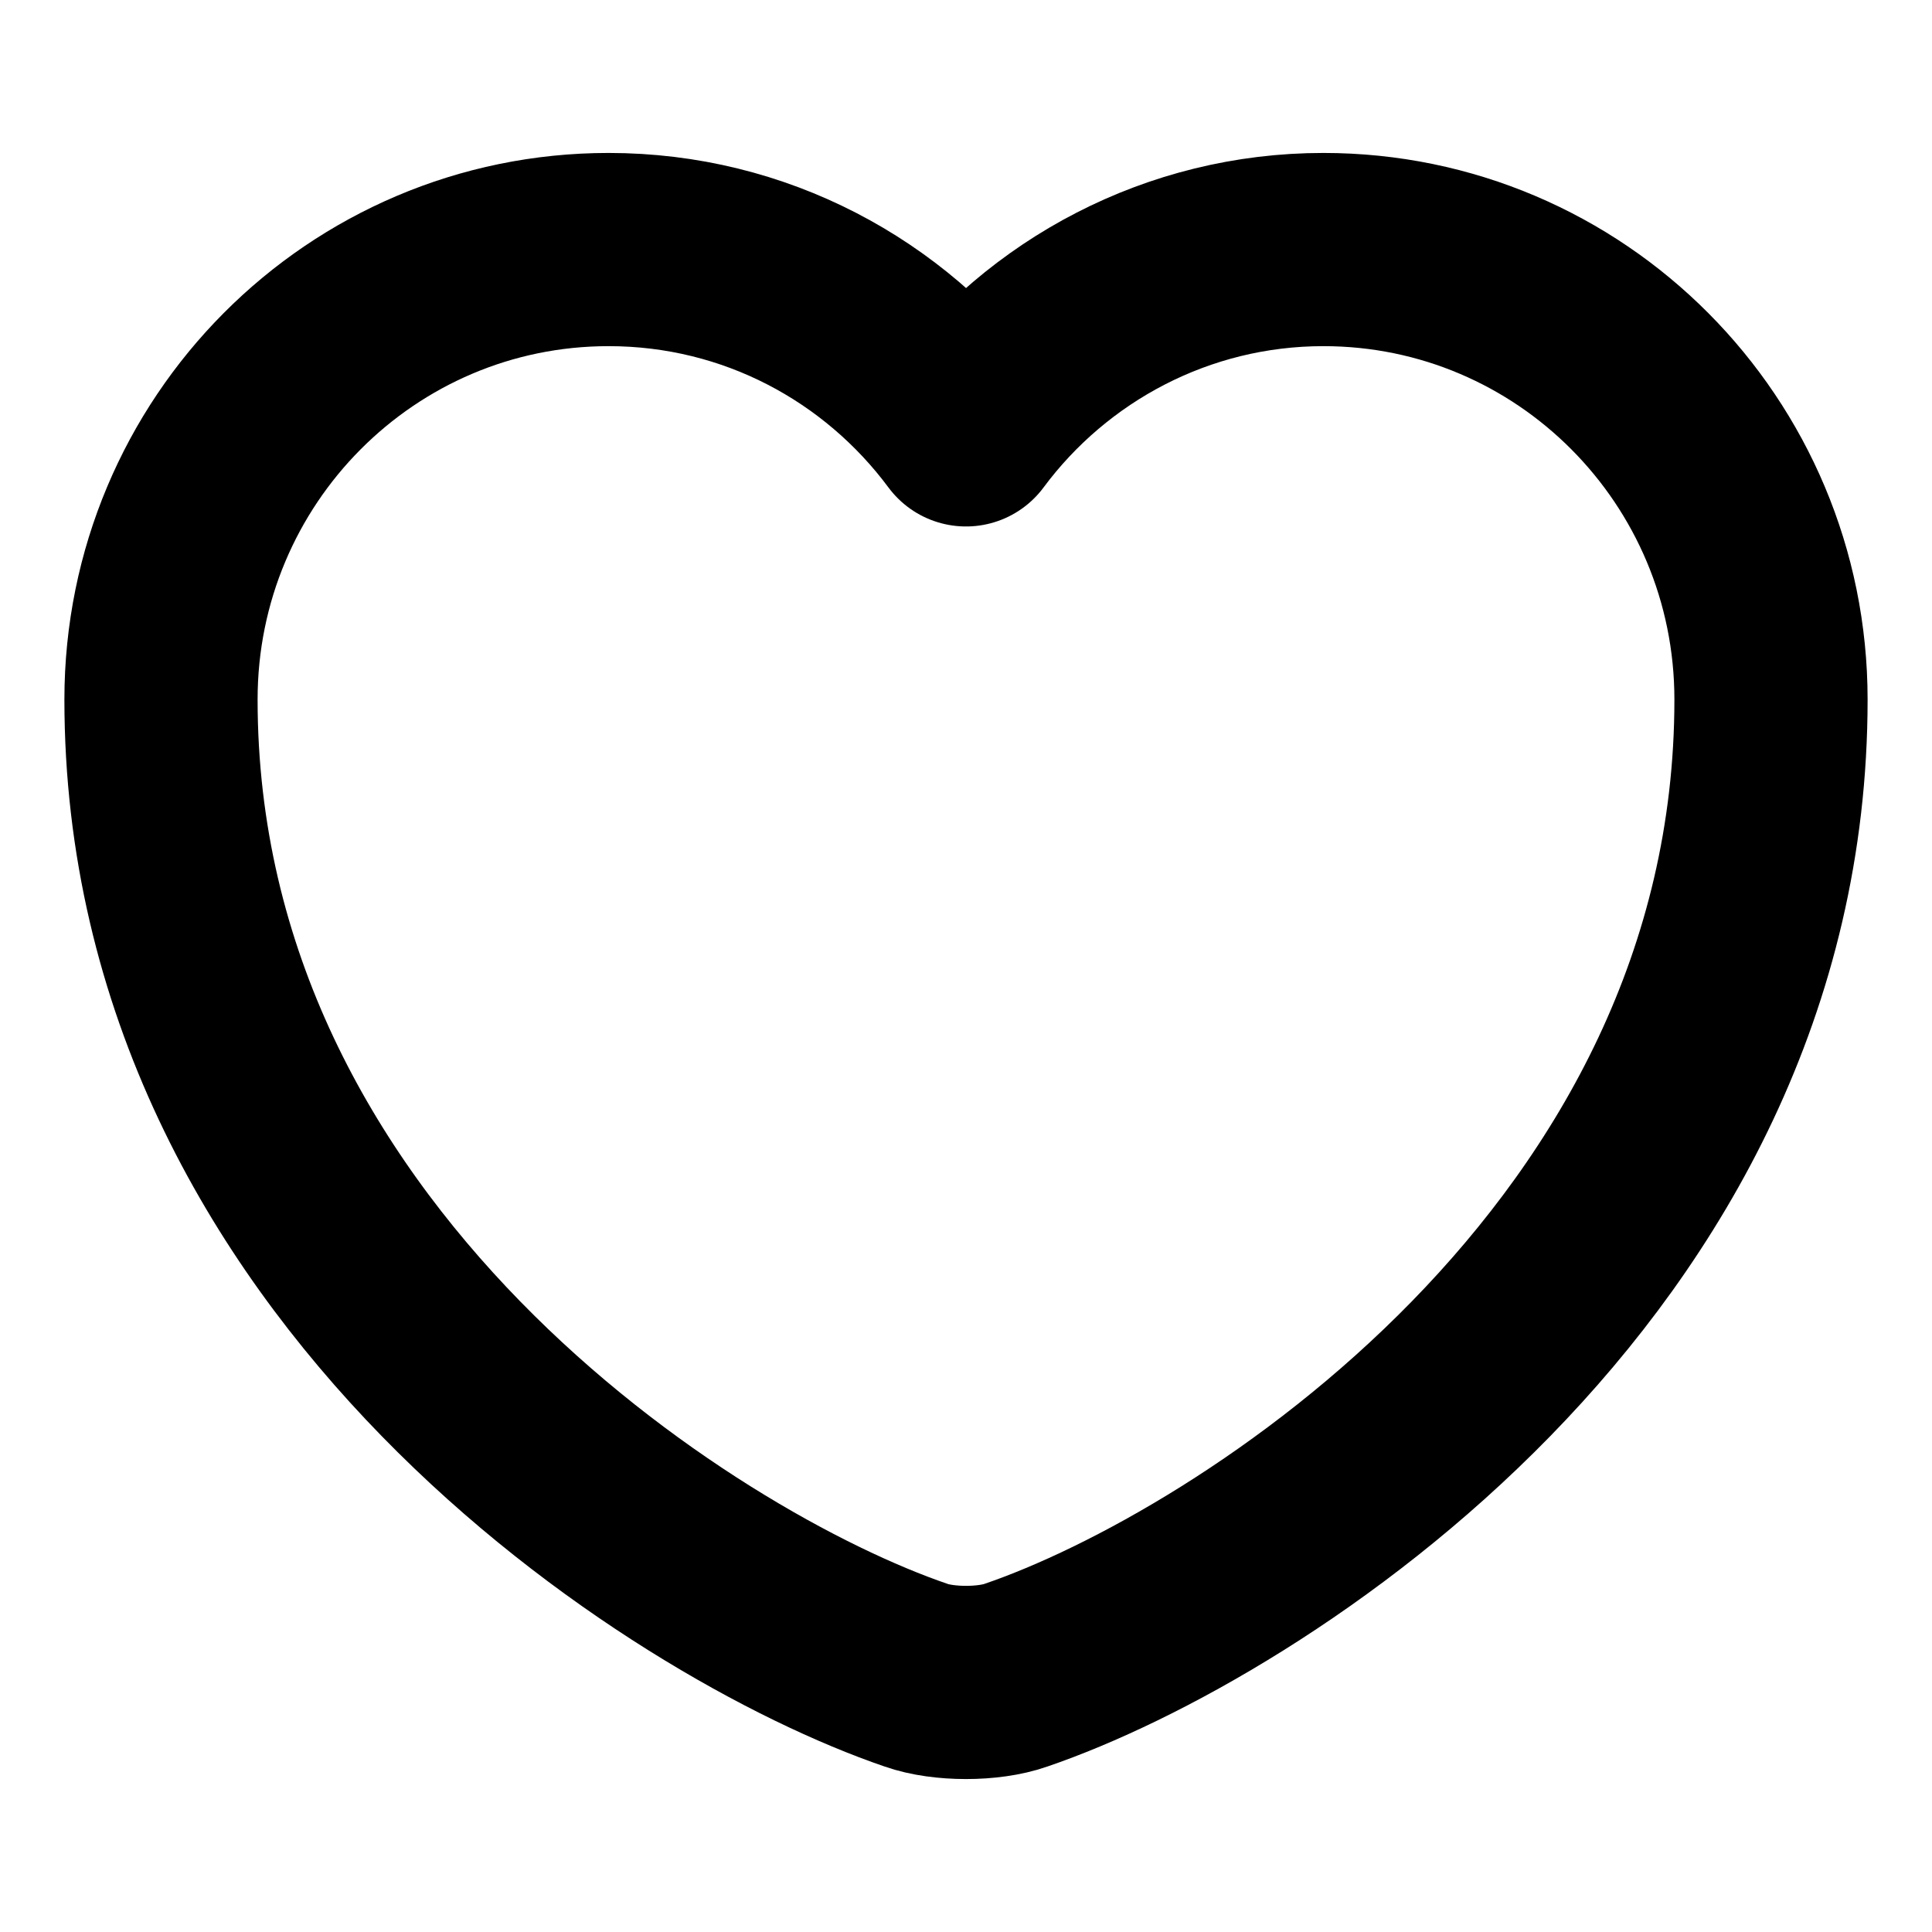
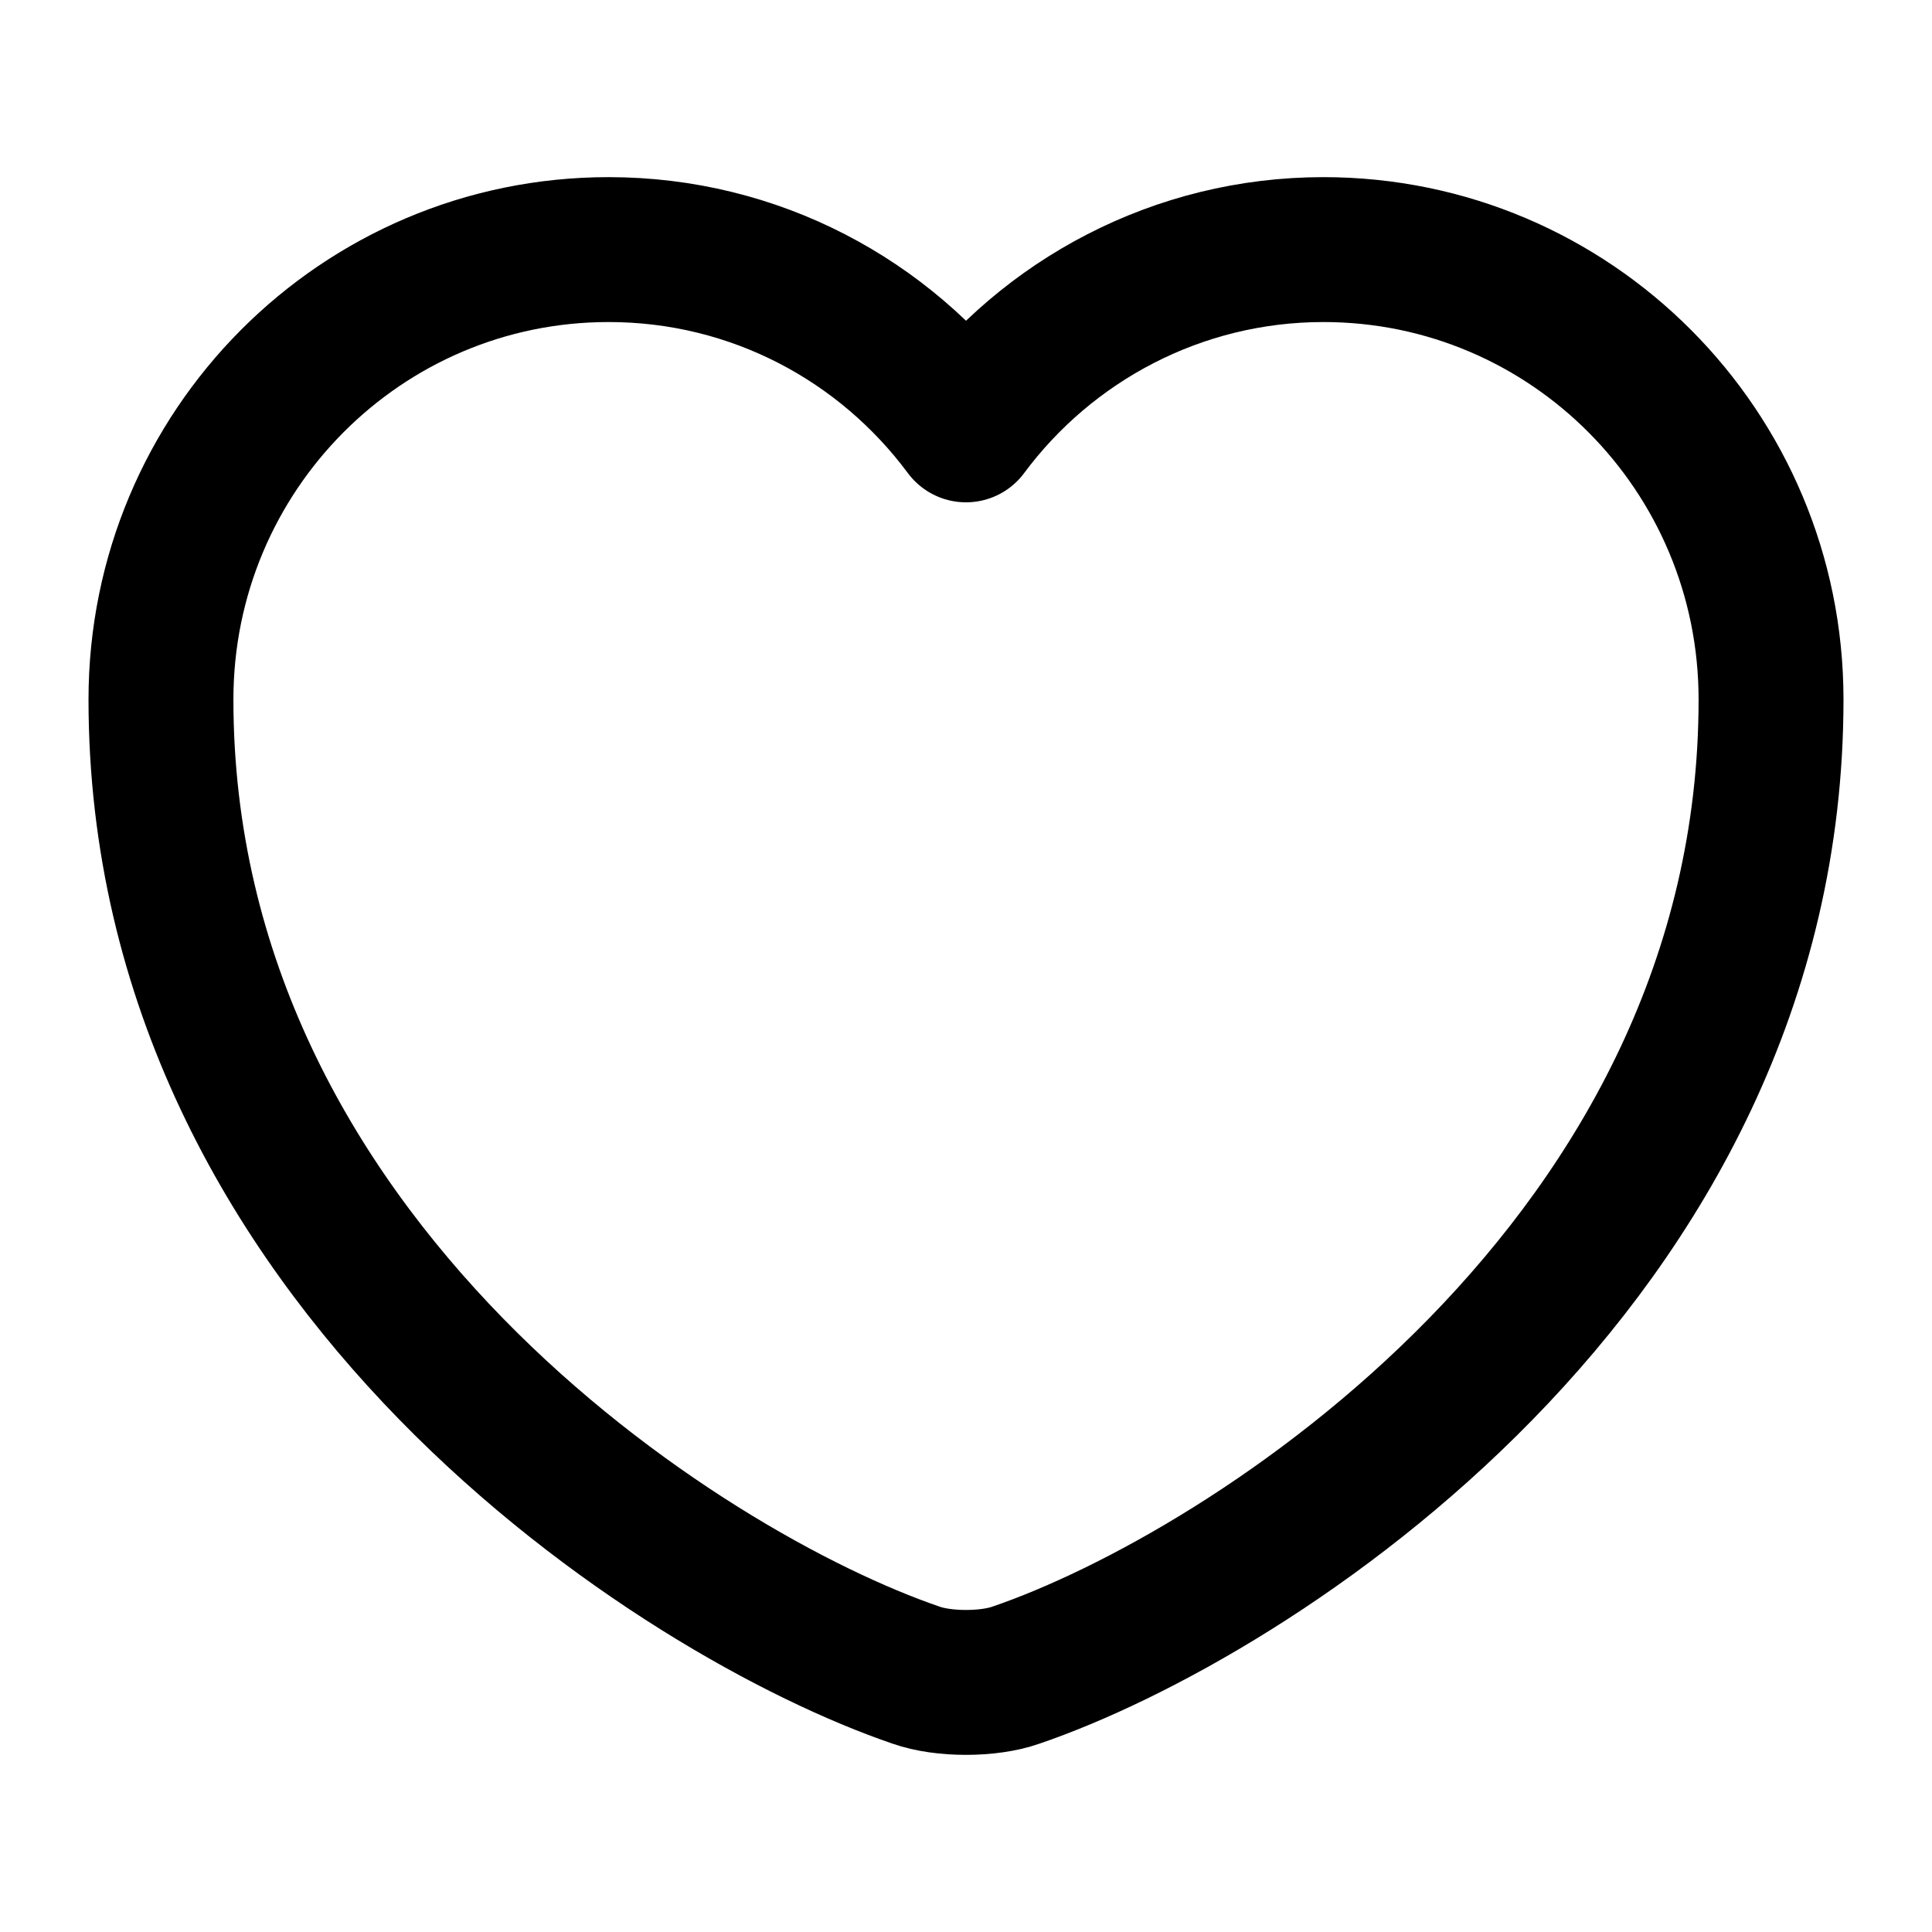
- <svg xmlns="http://www.w3.org/2000/svg" width="12" height="12" viewBox="0 0 12 12" fill="none">
-   <path d="M6.31 10.405C6.14 10.465 5.86 10.465 5.69 10.405C4.24 9.91 1 7.845 1 4.345C1 2.8 2.245 1.55 3.78 1.55C4.69 1.55 5.495 1.99 6 2.67C6.505 1.99 7.315 1.55 8.22 1.55C9.755 1.55 11 2.8 11 4.345C11 7.845 7.76 9.91 6.31 10.405Z" stroke="black" stroke-width="1.2" stroke-linecap="round" stroke-linejoin="round" />
+ <svg xmlns="http://www.w3.org/2000/svg" width="16" height="16" viewBox="0 0 16 16" fill="none">
+   <path d="M8.413 13.873C8.187 13.953 7.813 13.953 7.587 13.873C5.653 13.213 1.333 10.46 1.333 5.793C1.333 3.733 2.993 2.067 5.04 2.067C6.253 2.067 7.327 2.653 8 3.56C8.673 2.653 9.753 2.067 10.96 2.067C13.007 2.067 14.667 3.733 14.667 5.793C14.667 10.46 10.347 13.213 8.413 13.873Z" stroke="black" stroke-width="1.2" stroke-linecap="round" stroke-linejoin="round" />
</svg>
